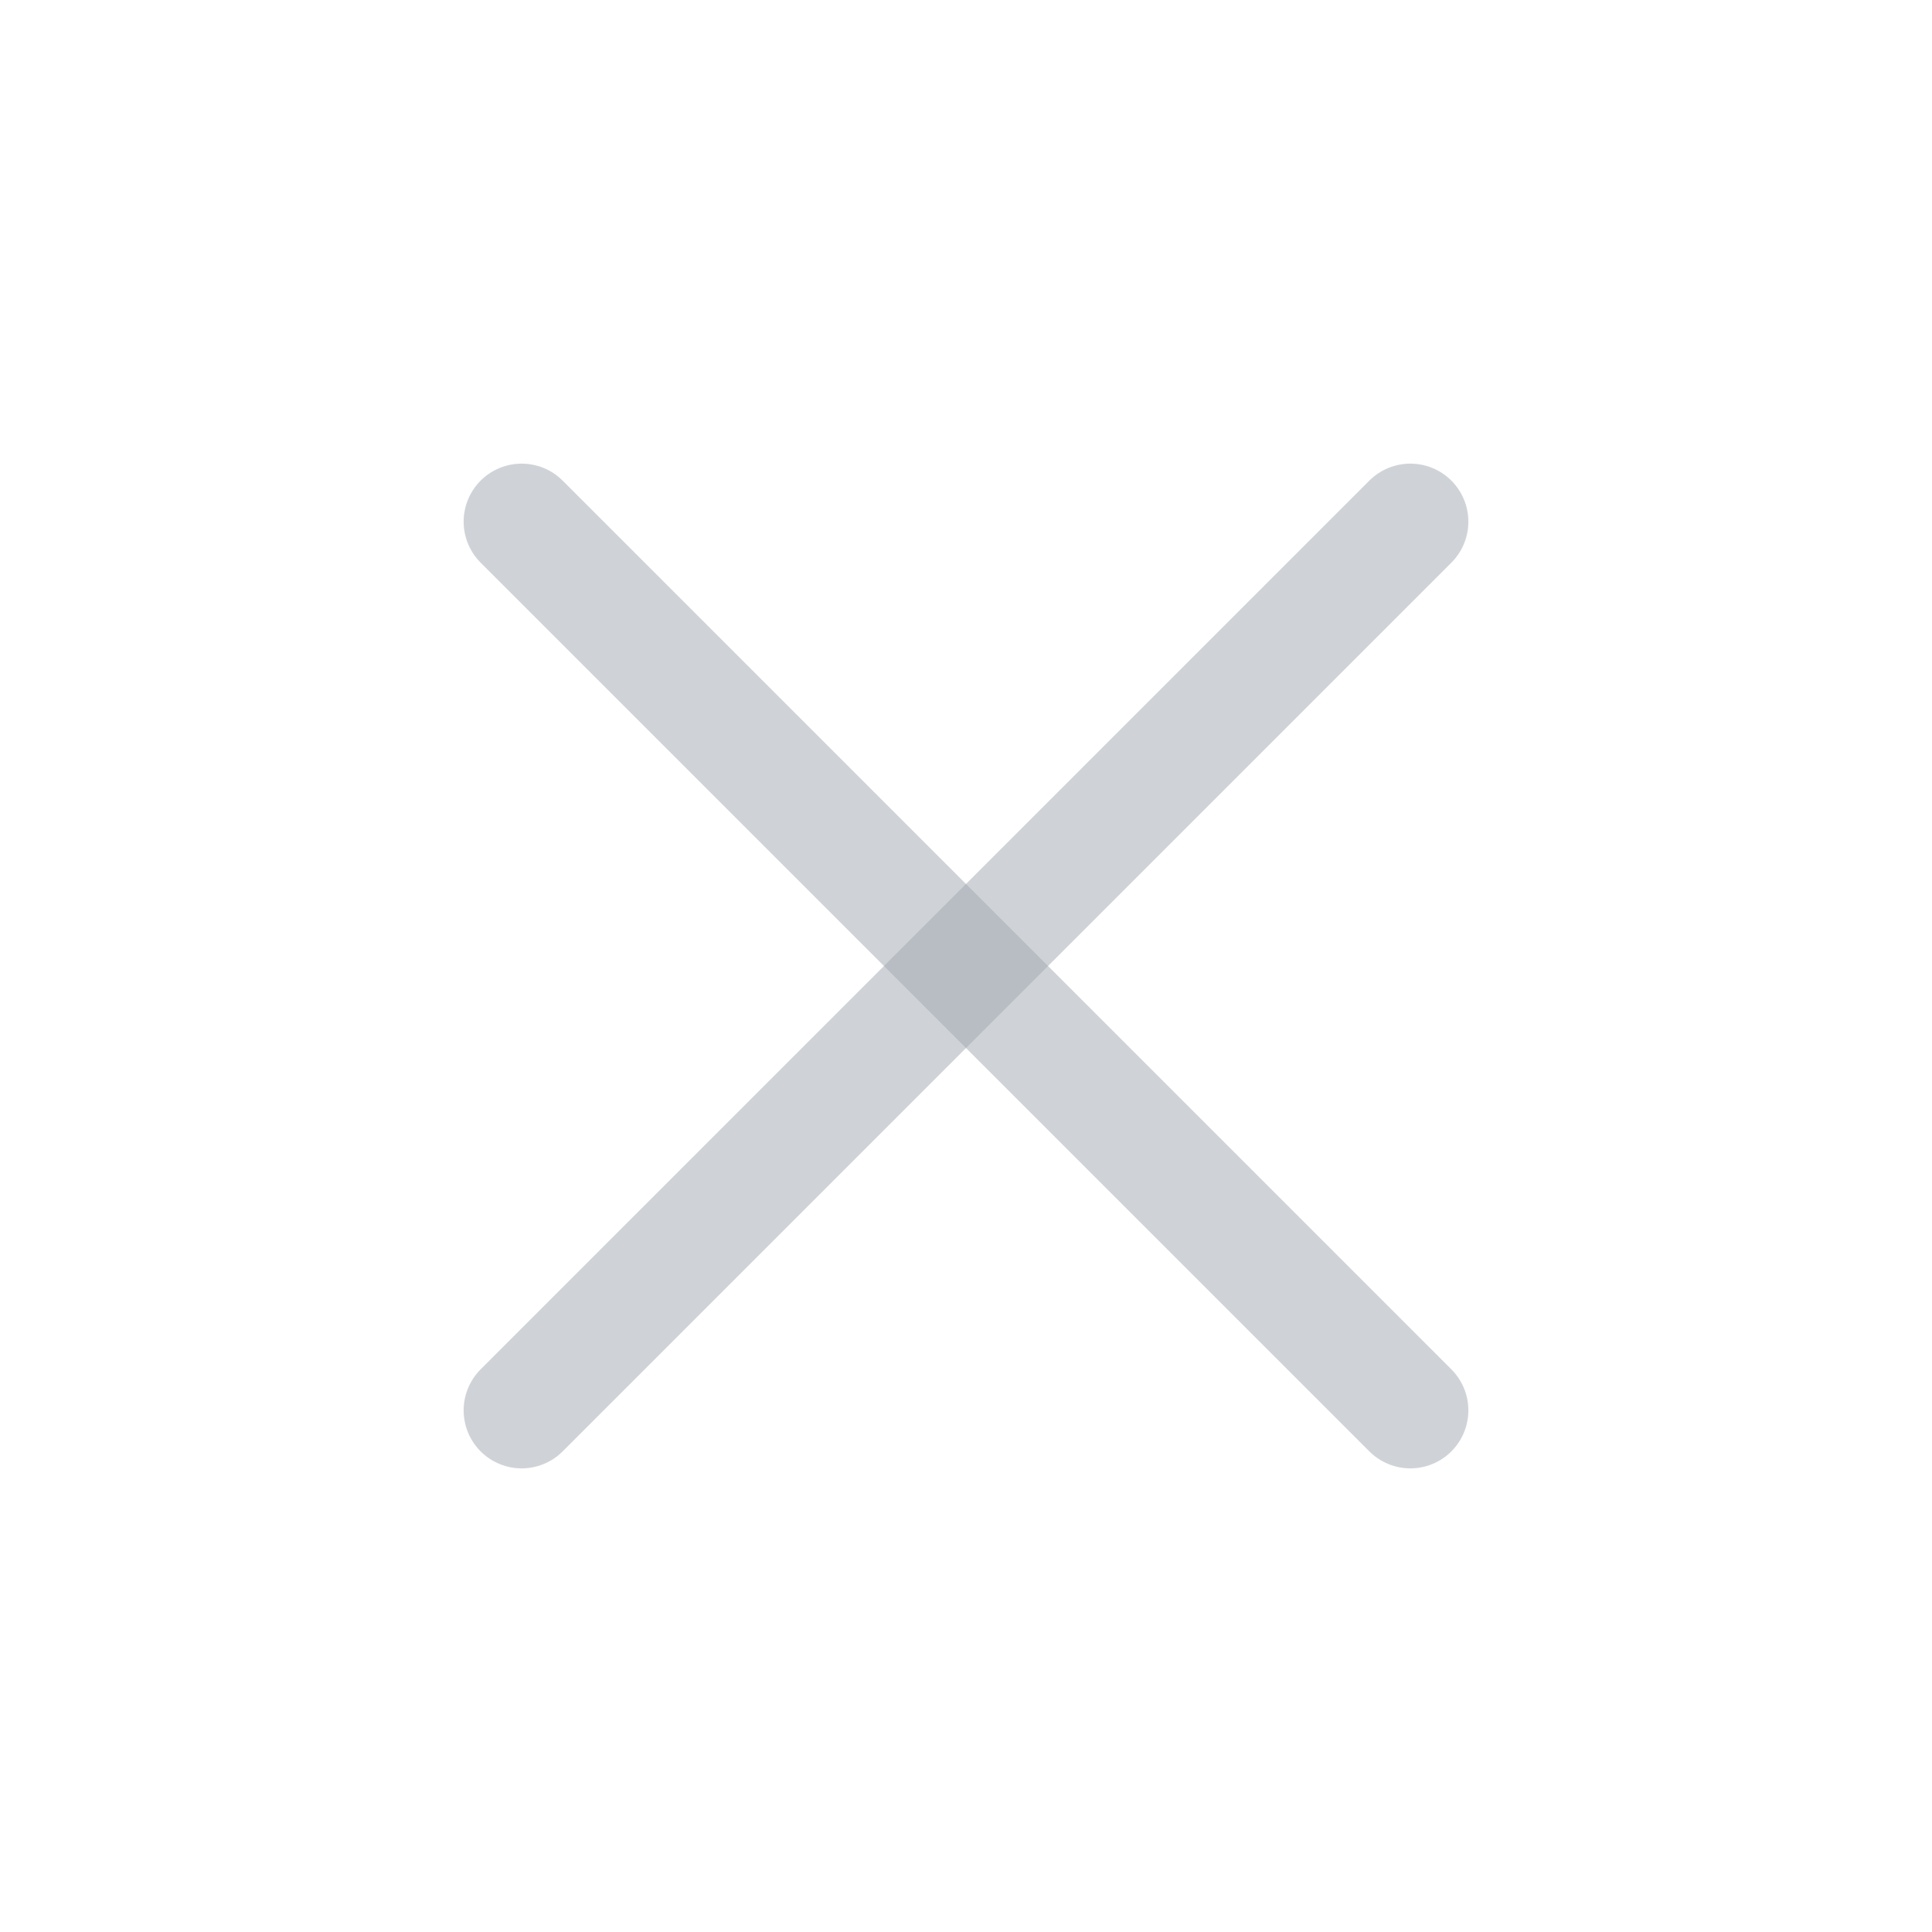
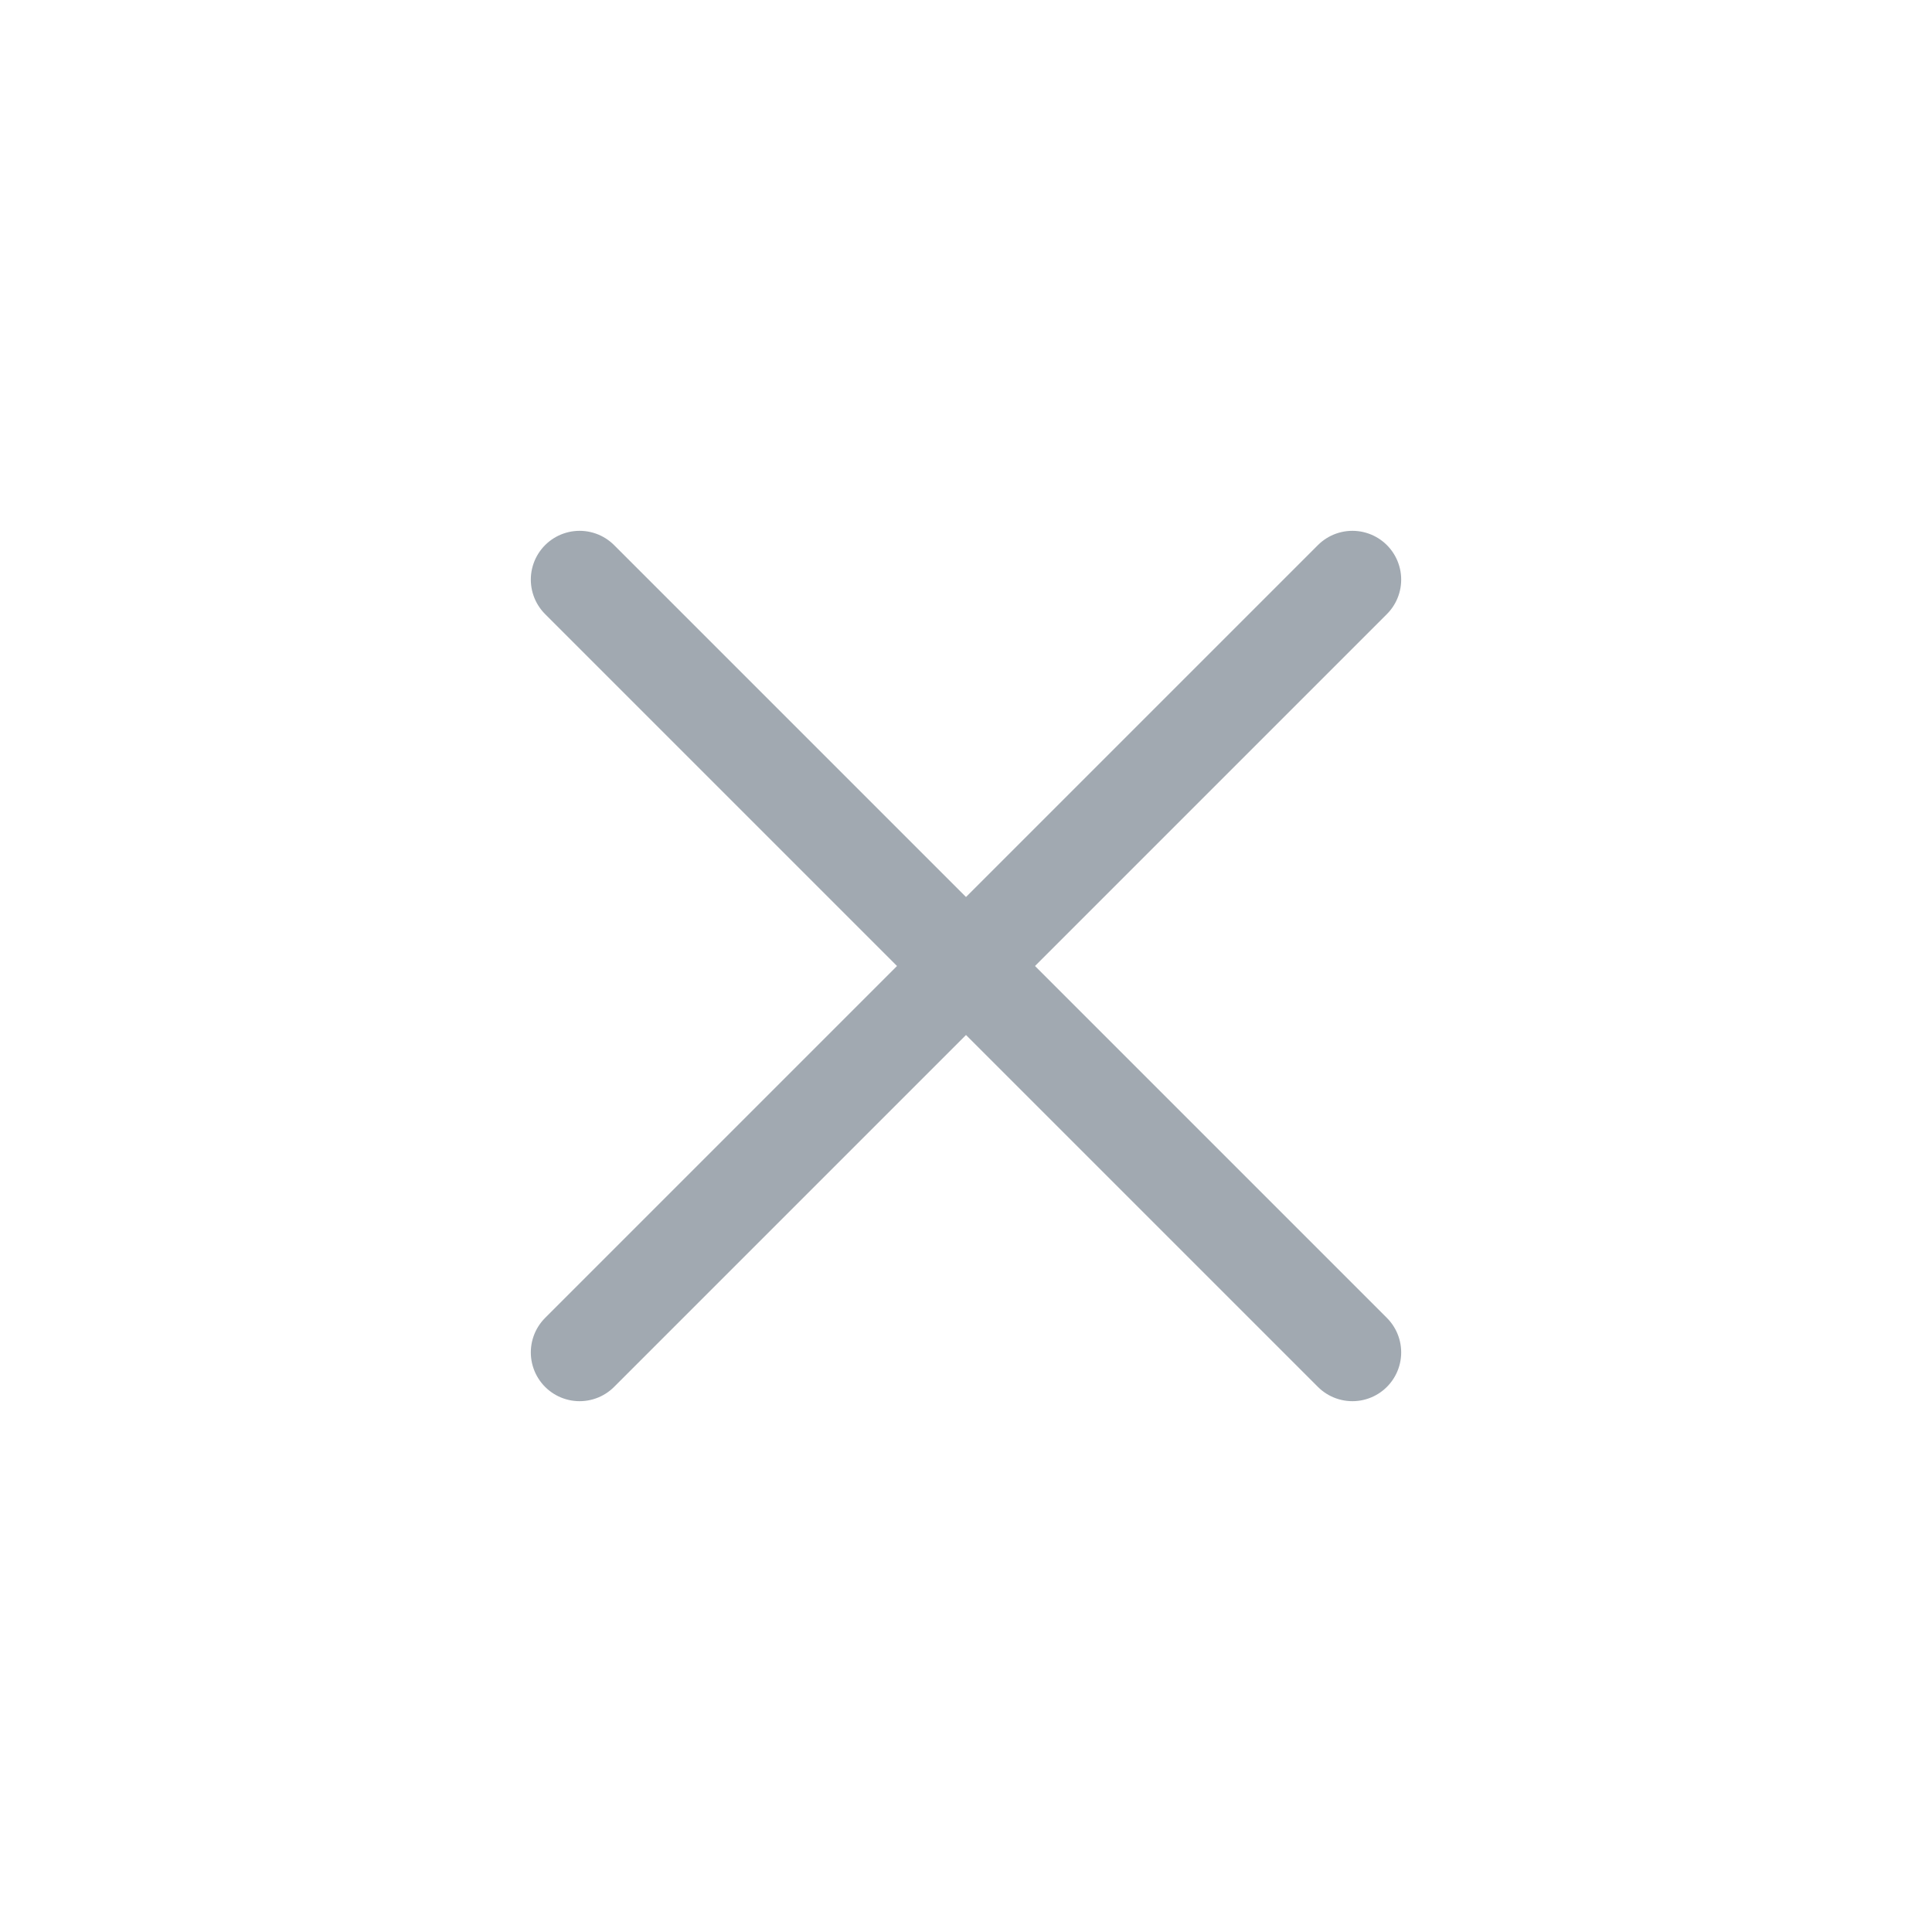
<svg xmlns="http://www.w3.org/2000/svg" viewBox="0 0 50 50" version="1.2" baseProfile="tiny">
  <defs>
</defs>
  <g fill="none" stroke="black" stroke-width="1" fill-rule="evenodd" stroke-linecap="square" stroke-linejoin="bevel">
-     <g fill="none" stroke="#a1a9b1" stroke-opacity="0.5" stroke-width="1.001" stroke-linecap="square" stroke-linejoin="bevel" transform="matrix(2.5,0,0,2.5,2.5,2.5)" font-family="Noto Sans" font-size="10" font-weight="400" font-style="normal">
- </g>
-     <g fill="none" stroke="#a1a9b1" stroke-opacity="0.5" stroke-width="1.001" stroke-linecap="round" stroke-linejoin="miter" stroke-miterlimit="2" transform="matrix(2.5,0,0,2.5,2.5,2.5)" font-family="Noto Sans" font-size="10" font-weight="400" font-style="normal">
- </g>
-     <g fill="none" stroke="#a1a9b1" stroke-opacity="0.5" stroke-width="1.001" stroke-linecap="round" stroke-linejoin="miter" stroke-miterlimit="2" transform="matrix(2.5,0,0,2.5,2.5,2.5)" font-family="Noto Sans" font-size="10" font-weight="400" font-style="normal">
- </g>
-     <g fill="none" stroke="#a1a9b1" stroke-opacity="0.5" stroke-width="1.201" stroke-linecap="round" stroke-linejoin="miter" stroke-miterlimit="2" transform="matrix(2.5,0,0,2.5,2.5,2.5)" font-family="Noto Sans" font-size="10" font-weight="400" font-style="normal">
-       <polyline fill="none" vector-effect="none" points="4.4,4.4 13.6,13.6 " />
-       <polyline fill="none" vector-effect="none" points="13.6,4.4 4.4,13.6 " />
+     <g fill="none" stroke="#a1a9b1" stroke-opacity="1" stroke-width="1.01" stroke-linecap="round" stroke-linejoin="miter" stroke-miterlimit="2" transform="matrix(2.5,0,0,2.5,2.5,2.5)" font-family="Noto Sans" font-size="10" font-weight="400" font-style="normal">
+       <polyline fill="none" vector-effect="none" points="5,5 13,13 " />
+       <polyline fill="none" vector-effect="none" points="13,5 5,13 " />
    </g>
-     <g fill="none" stroke="#a1a9b1" stroke-opacity="0.5" stroke-width="1.001" stroke-linecap="square" stroke-linejoin="bevel" transform="matrix(2.5,0,0,2.5,2.5,2.5)" font-family="Noto Sans" font-size="10" font-weight="400" font-style="normal">
- </g>
    <g fill="none" stroke="#000000" stroke-opacity="1" stroke-width="1" stroke-linecap="square" stroke-linejoin="bevel" transform="matrix(1,0,0,1,0,0)" font-family="Noto Sans" font-size="10" font-weight="400" font-style="normal">
</g>
  </g>
</svg>
